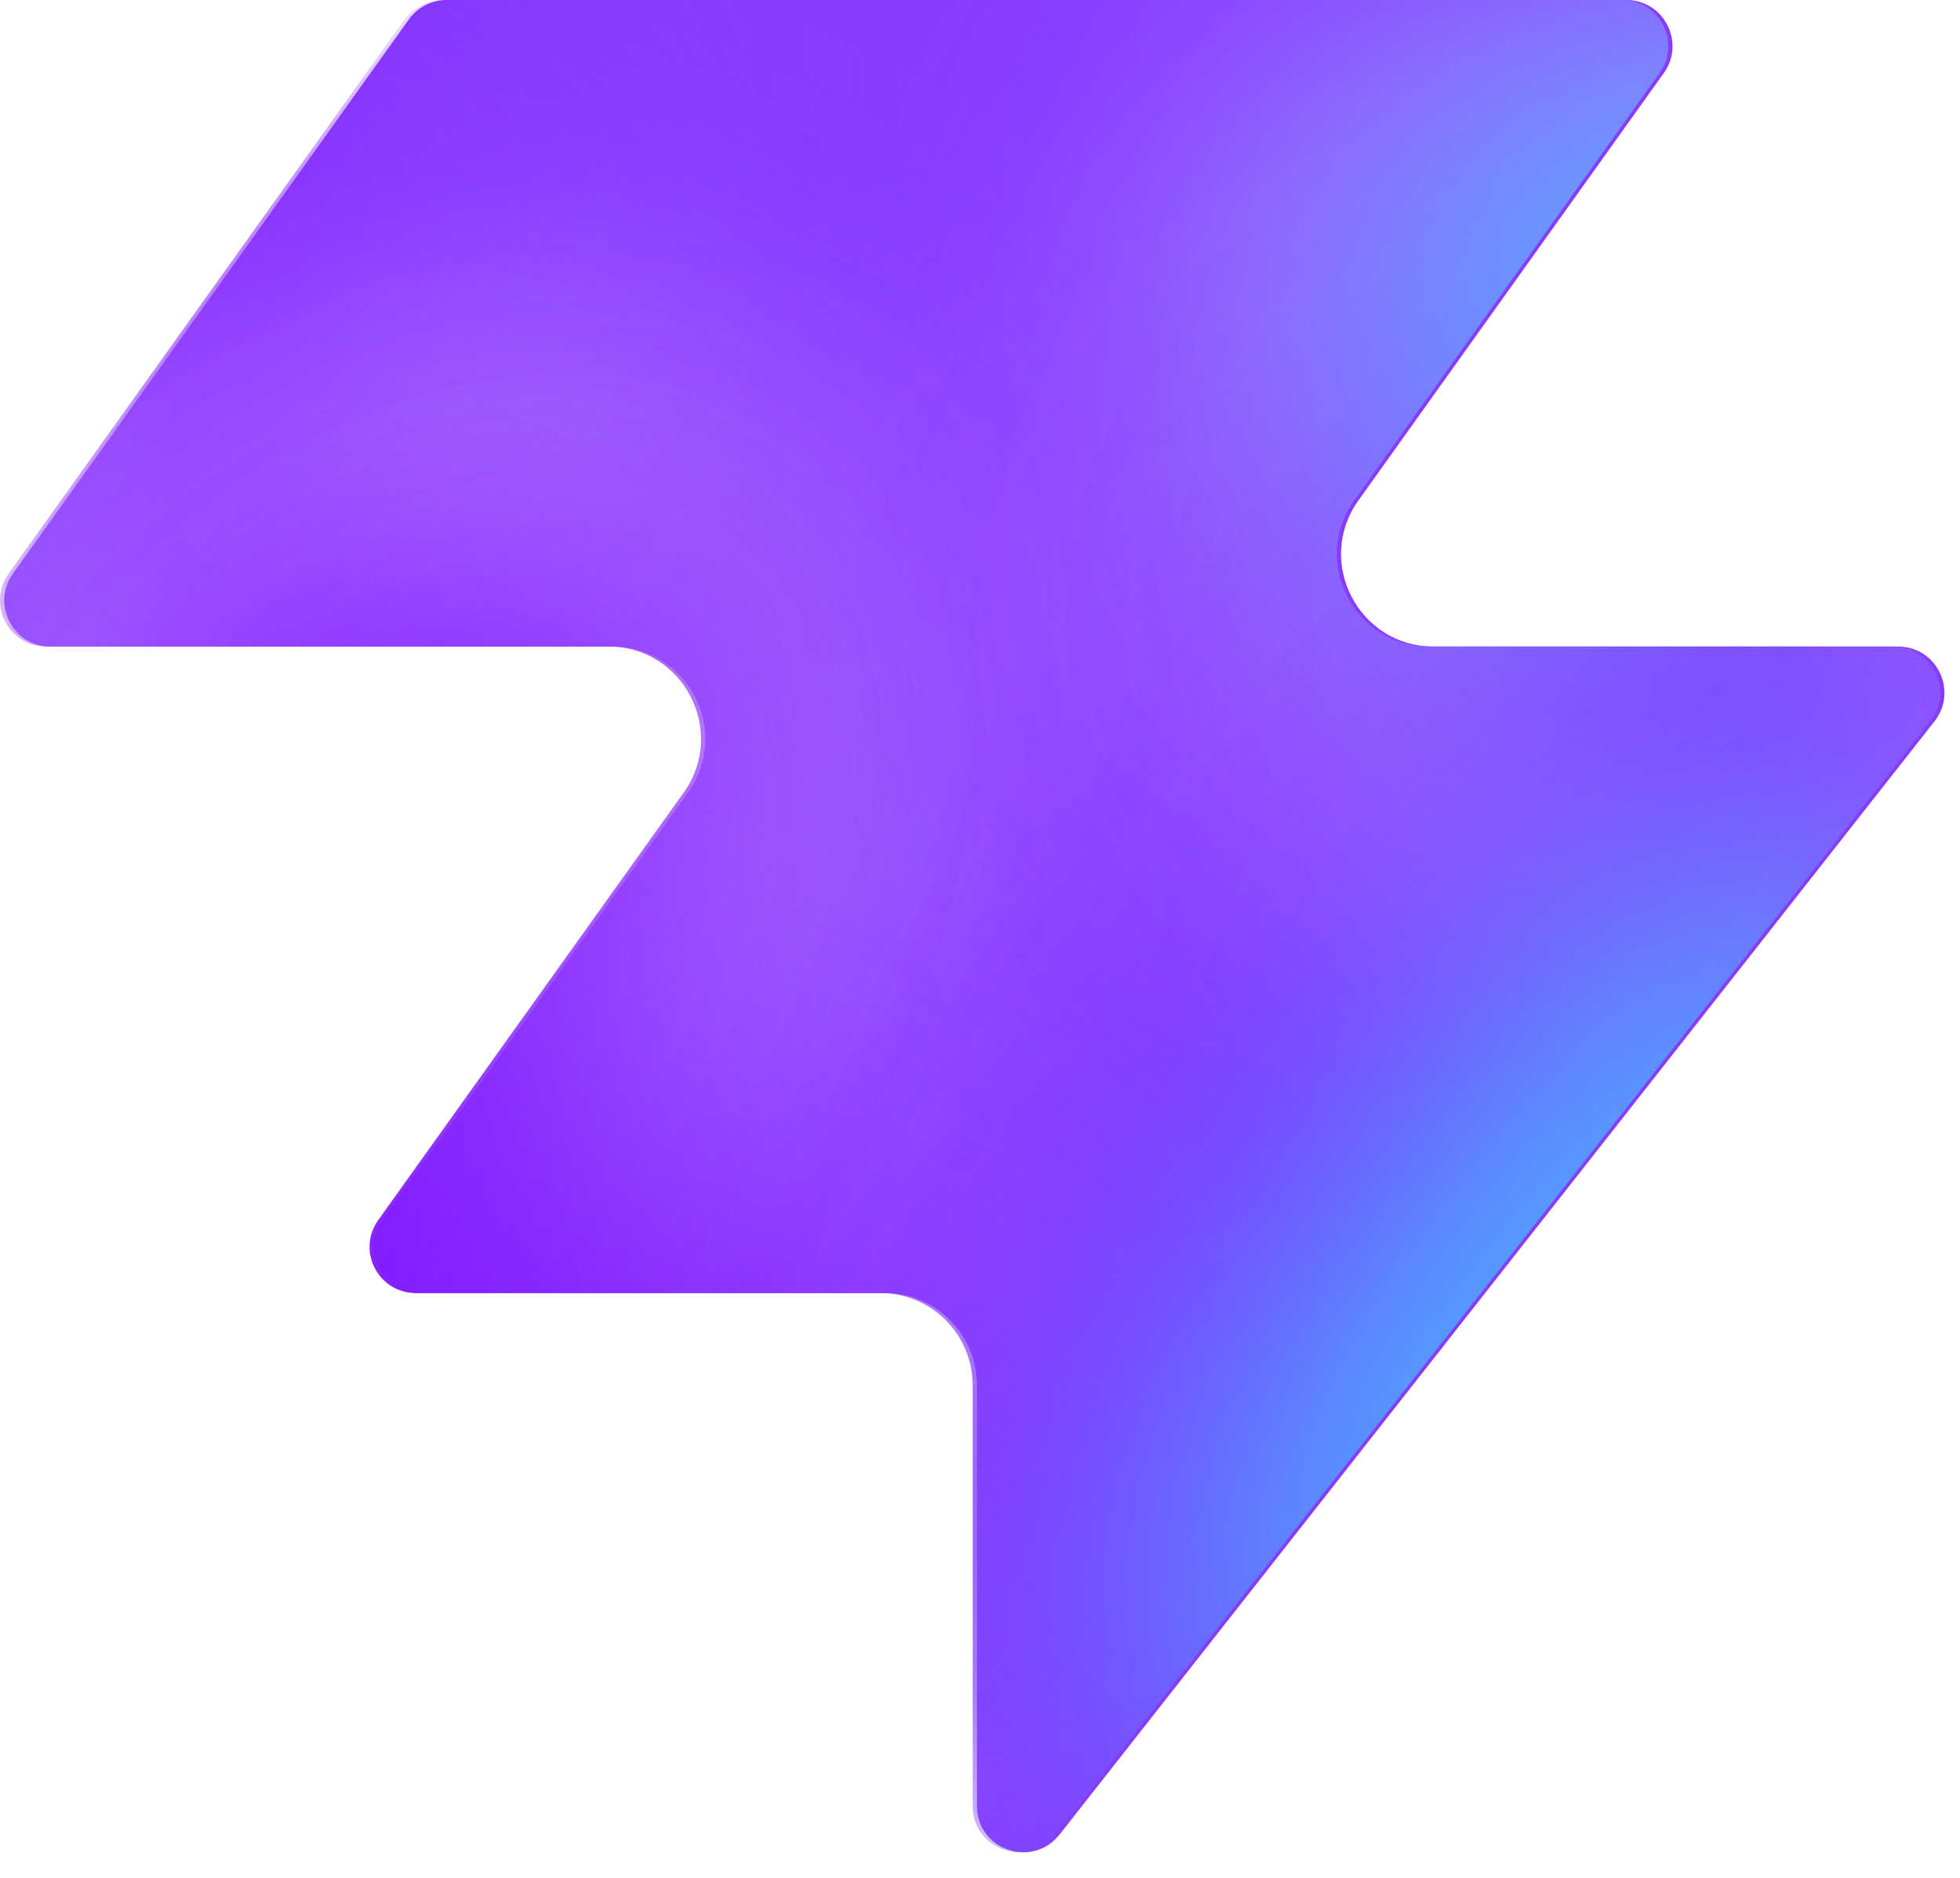
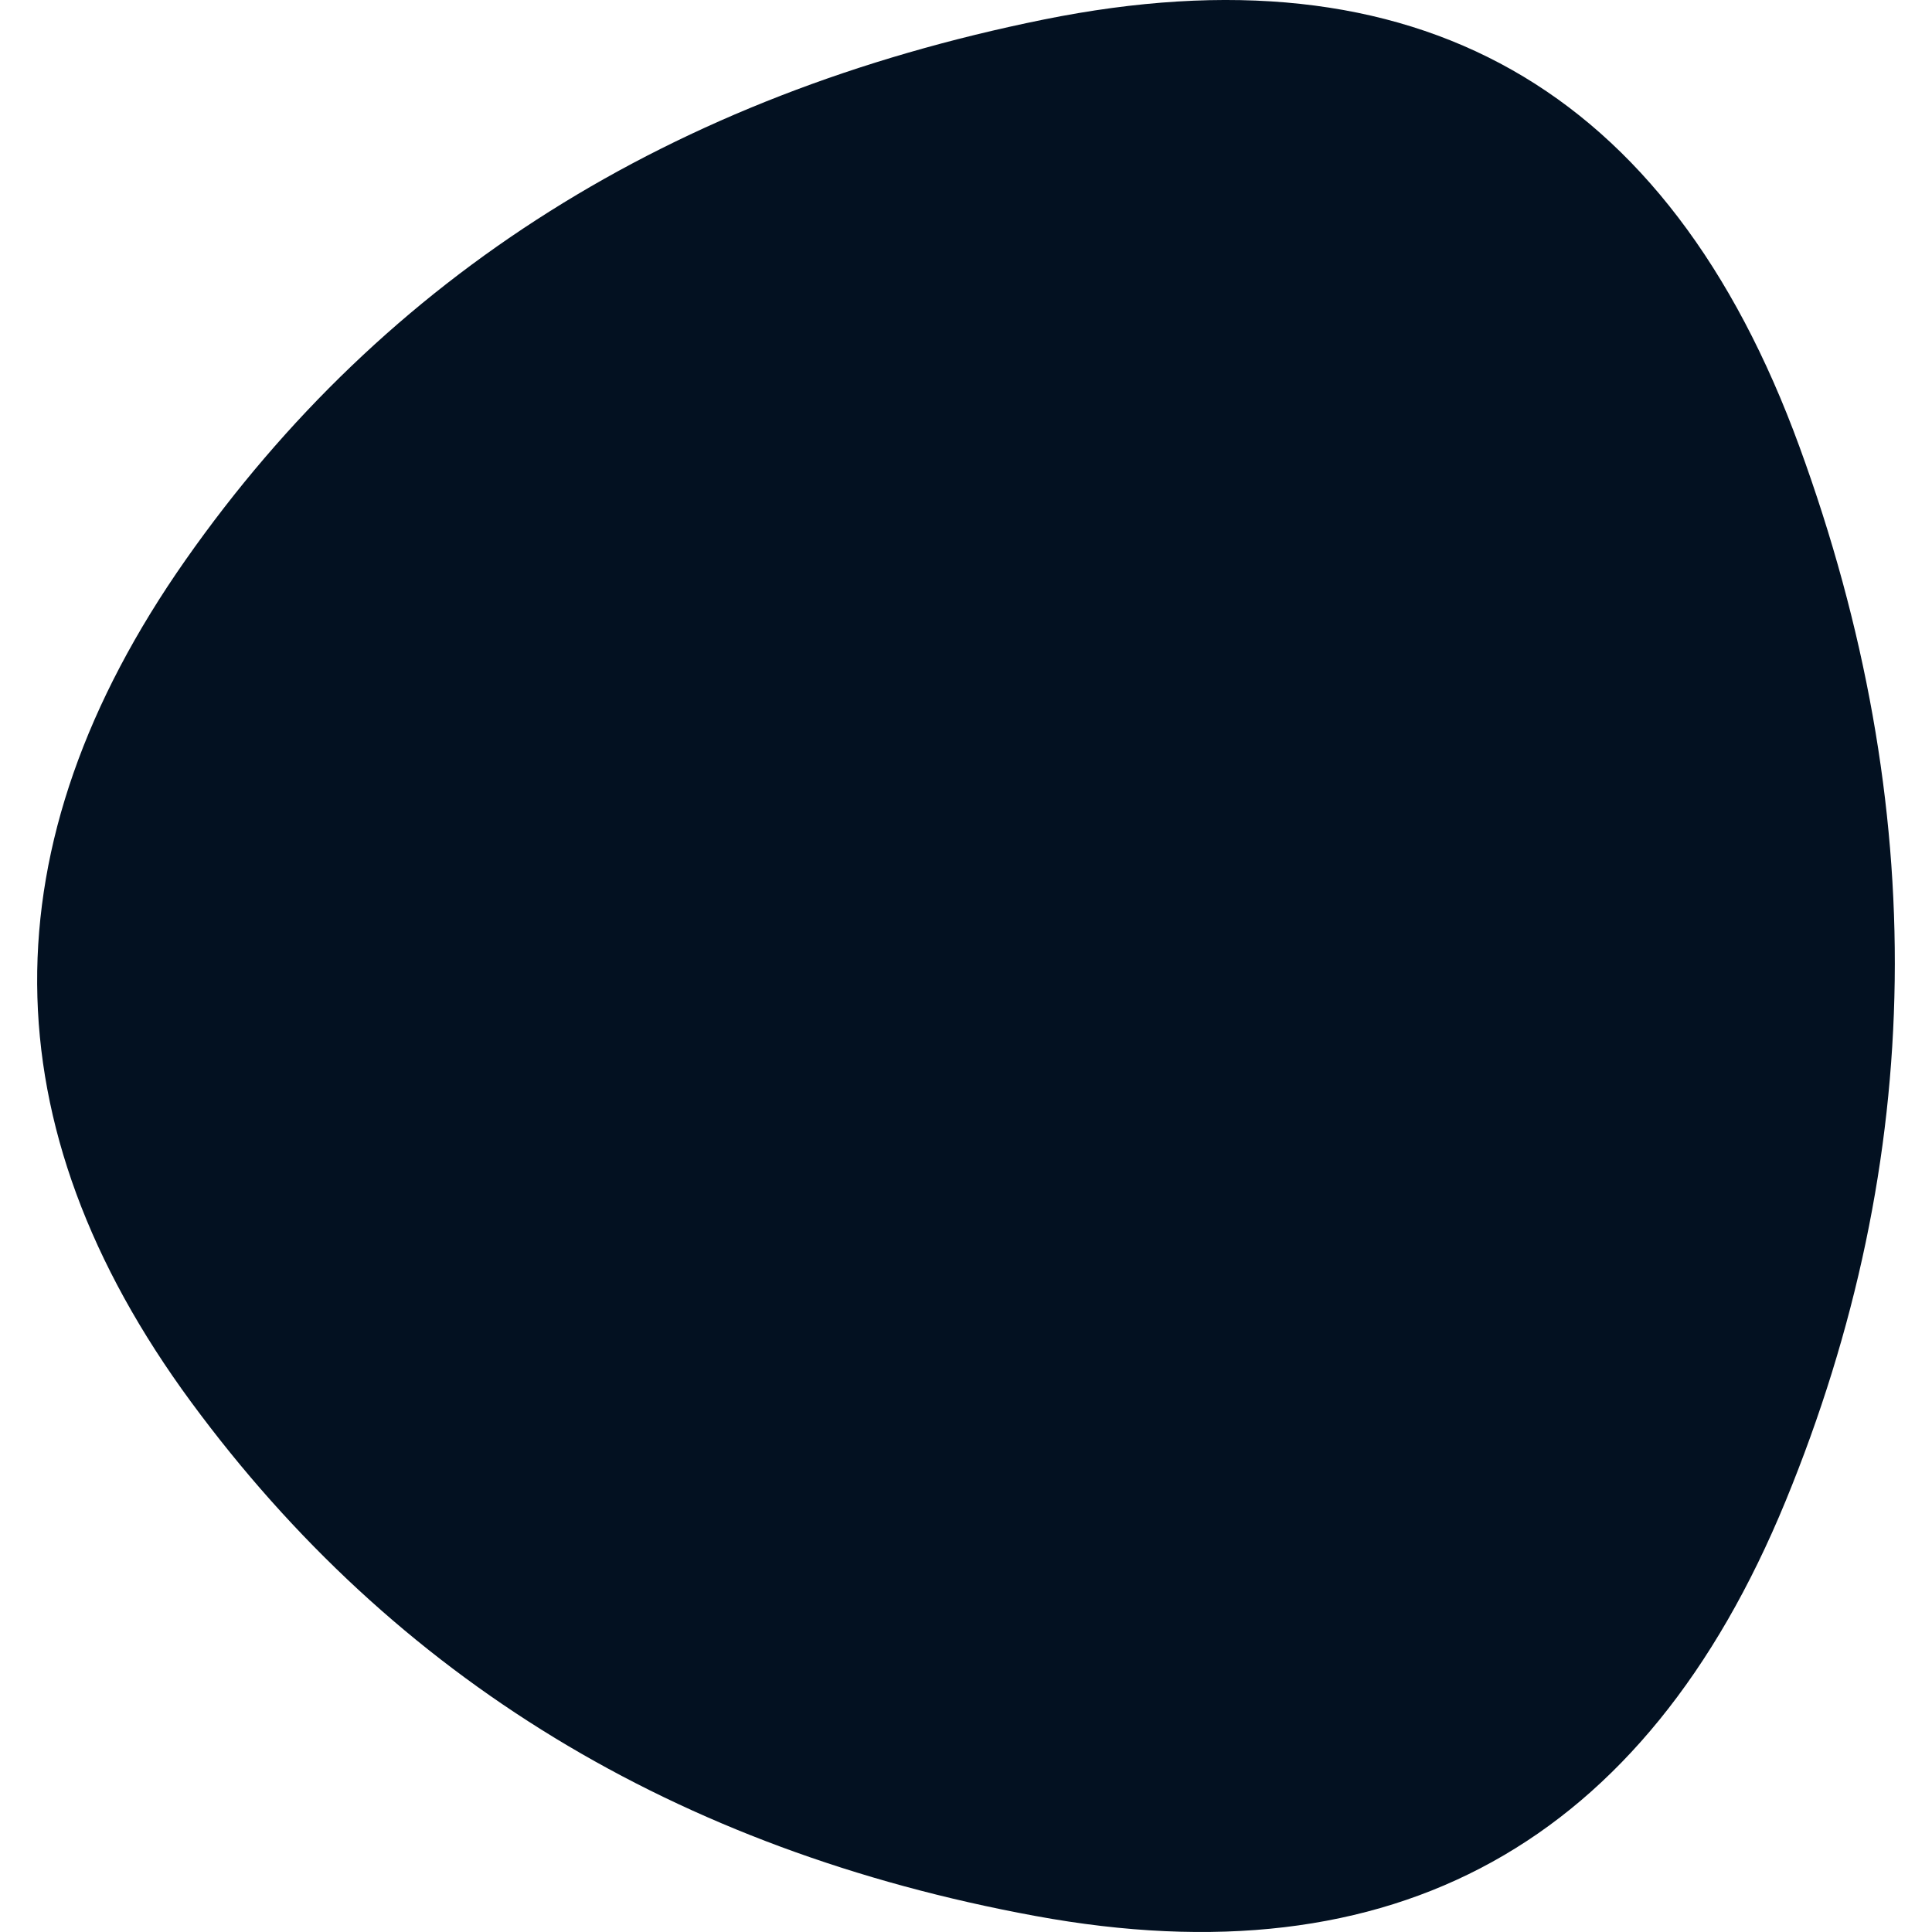
- <svg xmlns="http://www.w3.org/2000/svg" width="48" height="46" fill="none" viewBox="0 0 48 46">
-   <path fill="#863bff" d="M25.946 44.938c-.664.845-2.021.375-2.021-.698V33.937a2.26 2.26 0 0 0-2.262-2.262H10.287c-.92 0-1.456-1.04-.92-1.788l7.48-10.471c1.07-1.497 0-3.578-1.842-3.578H1.237c-.92 0-1.456-1.04-.92-1.788L10.013.474c.214-.297.556-.474.92-.474h28.894c.92 0 1.456 1.04.92 1.788l-7.48 10.471c-1.07 1.498 0 3.579 1.842 3.579h11.377c.943 0 1.473 1.088.89 1.83L25.947 44.94z" style="fill:#863bff;fill:color(display-p3 .525 .23 1);fill-opacity:1" />
-   <mask id="a" width="48" height="46" x="0" y="0" maskUnits="userSpaceOnUse" style="mask-type:alpha">
-     <path fill="#000" d="M25.842 44.938c-.664.844-2.021.375-2.021-.698V33.937a2.26 2.26 0 0 0-2.262-2.262H10.183c-.92 0-1.456-1.04-.92-1.788l7.48-10.471c1.07-1.498 0-3.579-1.842-3.579H1.133c-.92 0-1.456-1.04-.92-1.787L9.91.473c.214-.297.556-.474.92-.474h28.894c.92 0 1.456 1.04.92 1.788l-7.48 10.471c-1.07 1.498 0 3.578 1.842 3.578h11.377c.943 0 1.473 1.088.89 1.832L25.843 44.94z" style="fill:#000;fill-opacity:1" />
-   </mask>
-   <g mask="url(#a)">
-     <g filter="url(#b)">
-       <ellipse cx="5.508" cy="14.704" fill="#ede6ff" rx="5.508" ry="14.704" style="fill:#ede6ff;fill:color(display-p3 .927 .903 1);fill-opacity:1" transform="matrix(.00324 1 1 -.00324 -4.47 31.516)" />
-     </g>
-     <g filter="url(#c)">
-       <ellipse cx="10.399" cy="29.851" fill="#ede6ff" rx="10.399" ry="29.851" style="fill:#ede6ff;fill:color(display-p3 .927 .903 1);fill-opacity:1" transform="matrix(.00324 1 1 -.00324 -39.328 7.883)" />
-     </g>
-     <g filter="url(#d)">
-       <ellipse cx="5.508" cy="30.487" fill="#7e14ff" rx="5.508" ry="30.487" style="fill:#7e14ff;fill:color(display-p3 .492 .077 1);fill-opacity:1" transform="rotate(89.814 -25.913 -14.639)scale(1 -1)" />
-     </g>
-     <g filter="url(#e)">
-       <ellipse cx="5.508" cy="30.599" fill="#7e14ff" rx="5.508" ry="30.599" style="fill:#7e14ff;fill:color(display-p3 .492 .077 1);fill-opacity:1" transform="rotate(89.814 -32.644 -3.334)scale(1 -1)" />
-     </g>
-     <g filter="url(#f)">
-       <ellipse cx="5.508" cy="30.599" fill="#7e14ff" rx="5.508" ry="30.599" style="fill:#7e14ff;fill:color(display-p3 .492 .077 1);fill-opacity:1" transform="matrix(.00324 1 1 -.00324 -34.34 30.47)" />
-     </g>
-     <g filter="url(#g)">
-       <ellipse cx="14.072" cy="22.078" fill="#ede6ff" rx="14.072" ry="22.078" style="fill:#ede6ff;fill:color(display-p3 .927 .903 1);fill-opacity:1" transform="rotate(93.35 24.506 48.493)scale(-1 1)" />
-     </g>
-     <g filter="url(#h)">
-       <ellipse cx="3.47" cy="21.501" fill="#7e14ff" rx="3.47" ry="21.501" style="fill:#7e14ff;fill:color(display-p3 .492 .077 1);fill-opacity:1" transform="rotate(89.009 28.708 47.59)scale(-1 1)" />
-     </g>
-     <g filter="url(#i)">
-       <ellipse cx="3.47" cy="21.501" fill="#7e14ff" rx="3.47" ry="21.501" style="fill:#7e14ff;fill:color(display-p3 .492 .077 1);fill-opacity:1" transform="rotate(89.009 28.708 47.59)scale(-1 1)" />
-     </g>
-     <g filter="url(#j)">
-       <ellipse cx=".387" cy="8.972" fill="#7e14ff" rx="4.407" ry="29.108" style="fill:#7e14ff;fill:color(display-p3 .492 .077 1);fill-opacity:1" transform="rotate(39.51 .387 8.972)" />
-     </g>
-     <g filter="url(#k)">
-       <ellipse cx="47.523" cy="-6.092" fill="#7e14ff" rx="4.407" ry="29.108" style="fill:#7e14ff;fill:color(display-p3 .492 .077 1);fill-opacity:1" transform="rotate(37.892 47.523 -6.092)" />
-     </g>
-     <g filter="url(#l)">
-       <ellipse cx="41.412" cy="6.333" fill="#47bfff" rx="5.971" ry="9.665" style="fill:#47bfff;fill:color(display-p3 .28 .748 1);fill-opacity:1" transform="rotate(37.892 41.412 6.333)" />
-     </g>
-     <g filter="url(#m)">
-       <ellipse cx="-1.879" cy="38.332" fill="#7e14ff" rx="4.407" ry="29.108" style="fill:#7e14ff;fill:color(display-p3 .492 .077 1);fill-opacity:1" transform="rotate(37.892 -1.88 38.332)" />
-     </g>
-     <g filter="url(#n)">
-       <ellipse cx="-1.879" cy="38.332" fill="#7e14ff" rx="4.407" ry="29.108" style="fill:#7e14ff;fill:color(display-p3 .492 .077 1);fill-opacity:1" transform="rotate(37.892 -1.88 38.332)" />
-     </g>
-     <g filter="url(#o)">
-       <ellipse cx="35.651" cy="29.907" fill="#7e14ff" rx="4.407" ry="29.108" style="fill:#7e14ff;fill:color(display-p3 .492 .077 1);fill-opacity:1" transform="rotate(37.892 35.651 29.907)" />
-     </g>
-     <g filter="url(#p)">
-       <ellipse cx="38.418" cy="32.4" fill="#47bfff" rx="5.971" ry="15.297" style="fill:#47bfff;fill:color(display-p3 .28 .748 1);fill-opacity:1" transform="rotate(37.892 38.418 32.4)" />
-     </g>
+ <svg xmlns="http://www.w3.org/2000/svg" preserveAspectRatio="none" width="26" height="26" overflow="visible" style="display: block;" viewBox="0 0 26 26" fill="none">
+   <g id="Logo">
+     <path id="Vector" d="M24.029 20.203C22.133 24.813 18.767 26.674 13.932 25.784C9.097 24.895 5.31 22.589 2.572 18.868C-0.165 15.147 -0.191 11.37 2.497 7.536C5.185 3.703 9.034 1.278 14.045 0.263C19.056 -0.751 22.447 1.166 24.217 6.014C25.988 10.863 25.925 15.592 24.029 20.203Z" fill="#031121" />
  </g>
-   <defs>
-     <filter id="b" width="60.045" height="41.654" x="-19.77" y="16.149" color-interpolation-filters="sRGB" filterUnits="userSpaceOnUse">
-       <feFlood flood-opacity="0" result="BackgroundImageFix" />
-       <feBlend in="SourceGraphic" in2="BackgroundImageFix" result="shape" />
-       <feGaussianBlur result="effect1_foregroundBlur_2002_17158" stdDeviation="7.659" />
-     </filter>
-     <filter id="c" width="90.34" height="51.437" x="-54.613" y="-7.533" color-interpolation-filters="sRGB" filterUnits="userSpaceOnUse">
-       <feFlood flood-opacity="0" result="BackgroundImageFix" />
-       <feBlend in="SourceGraphic" in2="BackgroundImageFix" result="shape" />
-       <feGaussianBlur result="effect1_foregroundBlur_2002_17158" stdDeviation="7.659" />
-     </filter>
-     <filter id="d" width="79.355" height="29.4" x="-49.64" y="2.03" color-interpolation-filters="sRGB" filterUnits="userSpaceOnUse">
-       <feFlood flood-opacity="0" result="BackgroundImageFix" />
-       <feBlend in="SourceGraphic" in2="BackgroundImageFix" result="shape" />
-       <feGaussianBlur result="effect1_foregroundBlur_2002_17158" stdDeviation="4.596" />
-     </filter>
-     <filter id="e" width="79.579" height="29.4" x="-45.045" y="20.029" color-interpolation-filters="sRGB" filterUnits="userSpaceOnUse">
-       <feFlood flood-opacity="0" result="BackgroundImageFix" />
-       <feBlend in="SourceGraphic" in2="BackgroundImageFix" result="shape" />
-       <feGaussianBlur result="effect1_foregroundBlur_2002_17158" stdDeviation="4.596" />
-     </filter>
-     <filter id="f" width="79.579" height="29.4" x="-43.513" y="21.178" color-interpolation-filters="sRGB" filterUnits="userSpaceOnUse">
-       <feFlood flood-opacity="0" result="BackgroundImageFix" />
-       <feBlend in="SourceGraphic" in2="BackgroundImageFix" result="shape" />
-       <feGaussianBlur result="effect1_foregroundBlur_2002_17158" stdDeviation="4.596" />
-     </filter>
-     <filter id="g" width="74.749" height="58.852" x="15.756" y="-17.901" color-interpolation-filters="sRGB" filterUnits="userSpaceOnUse">
-       <feFlood flood-opacity="0" result="BackgroundImageFix" />
-       <feBlend in="SourceGraphic" in2="BackgroundImageFix" result="shape" />
-       <feGaussianBlur result="effect1_foregroundBlur_2002_17158" stdDeviation="7.659" />
-     </filter>
-     <filter id="h" width="61.377" height="25.362" x="23.548" y="2.284" color-interpolation-filters="sRGB" filterUnits="userSpaceOnUse">
-       <feFlood flood-opacity="0" result="BackgroundImageFix" />
-       <feBlend in="SourceGraphic" in2="BackgroundImageFix" result="shape" />
-       <feGaussianBlur result="effect1_foregroundBlur_2002_17158" stdDeviation="4.596" />
-     </filter>
-     <filter id="i" width="61.377" height="25.362" x="23.548" y="2.284" color-interpolation-filters="sRGB" filterUnits="userSpaceOnUse">
-       <feFlood flood-opacity="0" result="BackgroundImageFix" />
-       <feBlend in="SourceGraphic" in2="BackgroundImageFix" result="shape" />
-       <feGaussianBlur result="effect1_foregroundBlur_2002_17158" stdDeviation="4.596" />
-     </filter>
-     <filter id="j" width="56.045" height="63.649" x="-27.636" y="-22.853" color-interpolation-filters="sRGB" filterUnits="userSpaceOnUse">
-       <feFlood flood-opacity="0" result="BackgroundImageFix" />
-       <feBlend in="SourceGraphic" in2="BackgroundImageFix" result="shape" />
-       <feGaussianBlur result="effect1_foregroundBlur_2002_17158" stdDeviation="4.596" />
-     </filter>
-     <filter id="k" width="54.814" height="64.646" x="20.116" y="-38.415" color-interpolation-filters="sRGB" filterUnits="userSpaceOnUse">
-       <feFlood flood-opacity="0" result="BackgroundImageFix" />
-       <feBlend in="SourceGraphic" in2="BackgroundImageFix" result="shape" />
-       <feGaussianBlur result="effect1_foregroundBlur_2002_17158" stdDeviation="4.596" />
-     </filter>
-     <filter id="l" width="33.541" height="35.313" x="24.641" y="-11.323" color-interpolation-filters="sRGB" filterUnits="userSpaceOnUse">
-       <feFlood flood-opacity="0" result="BackgroundImageFix" />
-       <feBlend in="SourceGraphic" in2="BackgroundImageFix" result="shape" />
-       <feGaussianBlur result="effect1_foregroundBlur_2002_17158" stdDeviation="4.596" />
-     </filter>
-     <filter id="m" width="54.814" height="64.646" x="-29.286" y="6.009" color-interpolation-filters="sRGB" filterUnits="userSpaceOnUse">
-       <feFlood flood-opacity="0" result="BackgroundImageFix" />
-       <feBlend in="SourceGraphic" in2="BackgroundImageFix" result="shape" />
-       <feGaussianBlur result="effect1_foregroundBlur_2002_17158" stdDeviation="4.596" />
-     </filter>
-     <filter id="n" width="54.814" height="64.646" x="-29.286" y="6.009" color-interpolation-filters="sRGB" filterUnits="userSpaceOnUse">
-       <feFlood flood-opacity="0" result="BackgroundImageFix" />
-       <feBlend in="SourceGraphic" in2="BackgroundImageFix" result="shape" />
-       <feGaussianBlur result="effect1_foregroundBlur_2002_17158" stdDeviation="4.596" />
-     </filter>
-     <filter id="o" width="54.814" height="64.646" x="8.244" y="-2.416" color-interpolation-filters="sRGB" filterUnits="userSpaceOnUse">
-       <feFlood flood-opacity="0" result="BackgroundImageFix" />
-       <feBlend in="SourceGraphic" in2="BackgroundImageFix" result="shape" />
-       <feGaussianBlur result="effect1_foregroundBlur_2002_17158" stdDeviation="4.596" />
-     </filter>
-     <filter id="p" width="39.409" height="43.623" x="18.713" y="10.588" color-interpolation-filters="sRGB" filterUnits="userSpaceOnUse">
-       <feFlood flood-opacity="0" result="BackgroundImageFix" />
-       <feBlend in="SourceGraphic" in2="BackgroundImageFix" result="shape" />
-       <feGaussianBlur result="effect1_foregroundBlur_2002_17158" stdDeviation="4.596" />
-     </filter>
-   </defs>
</svg>
